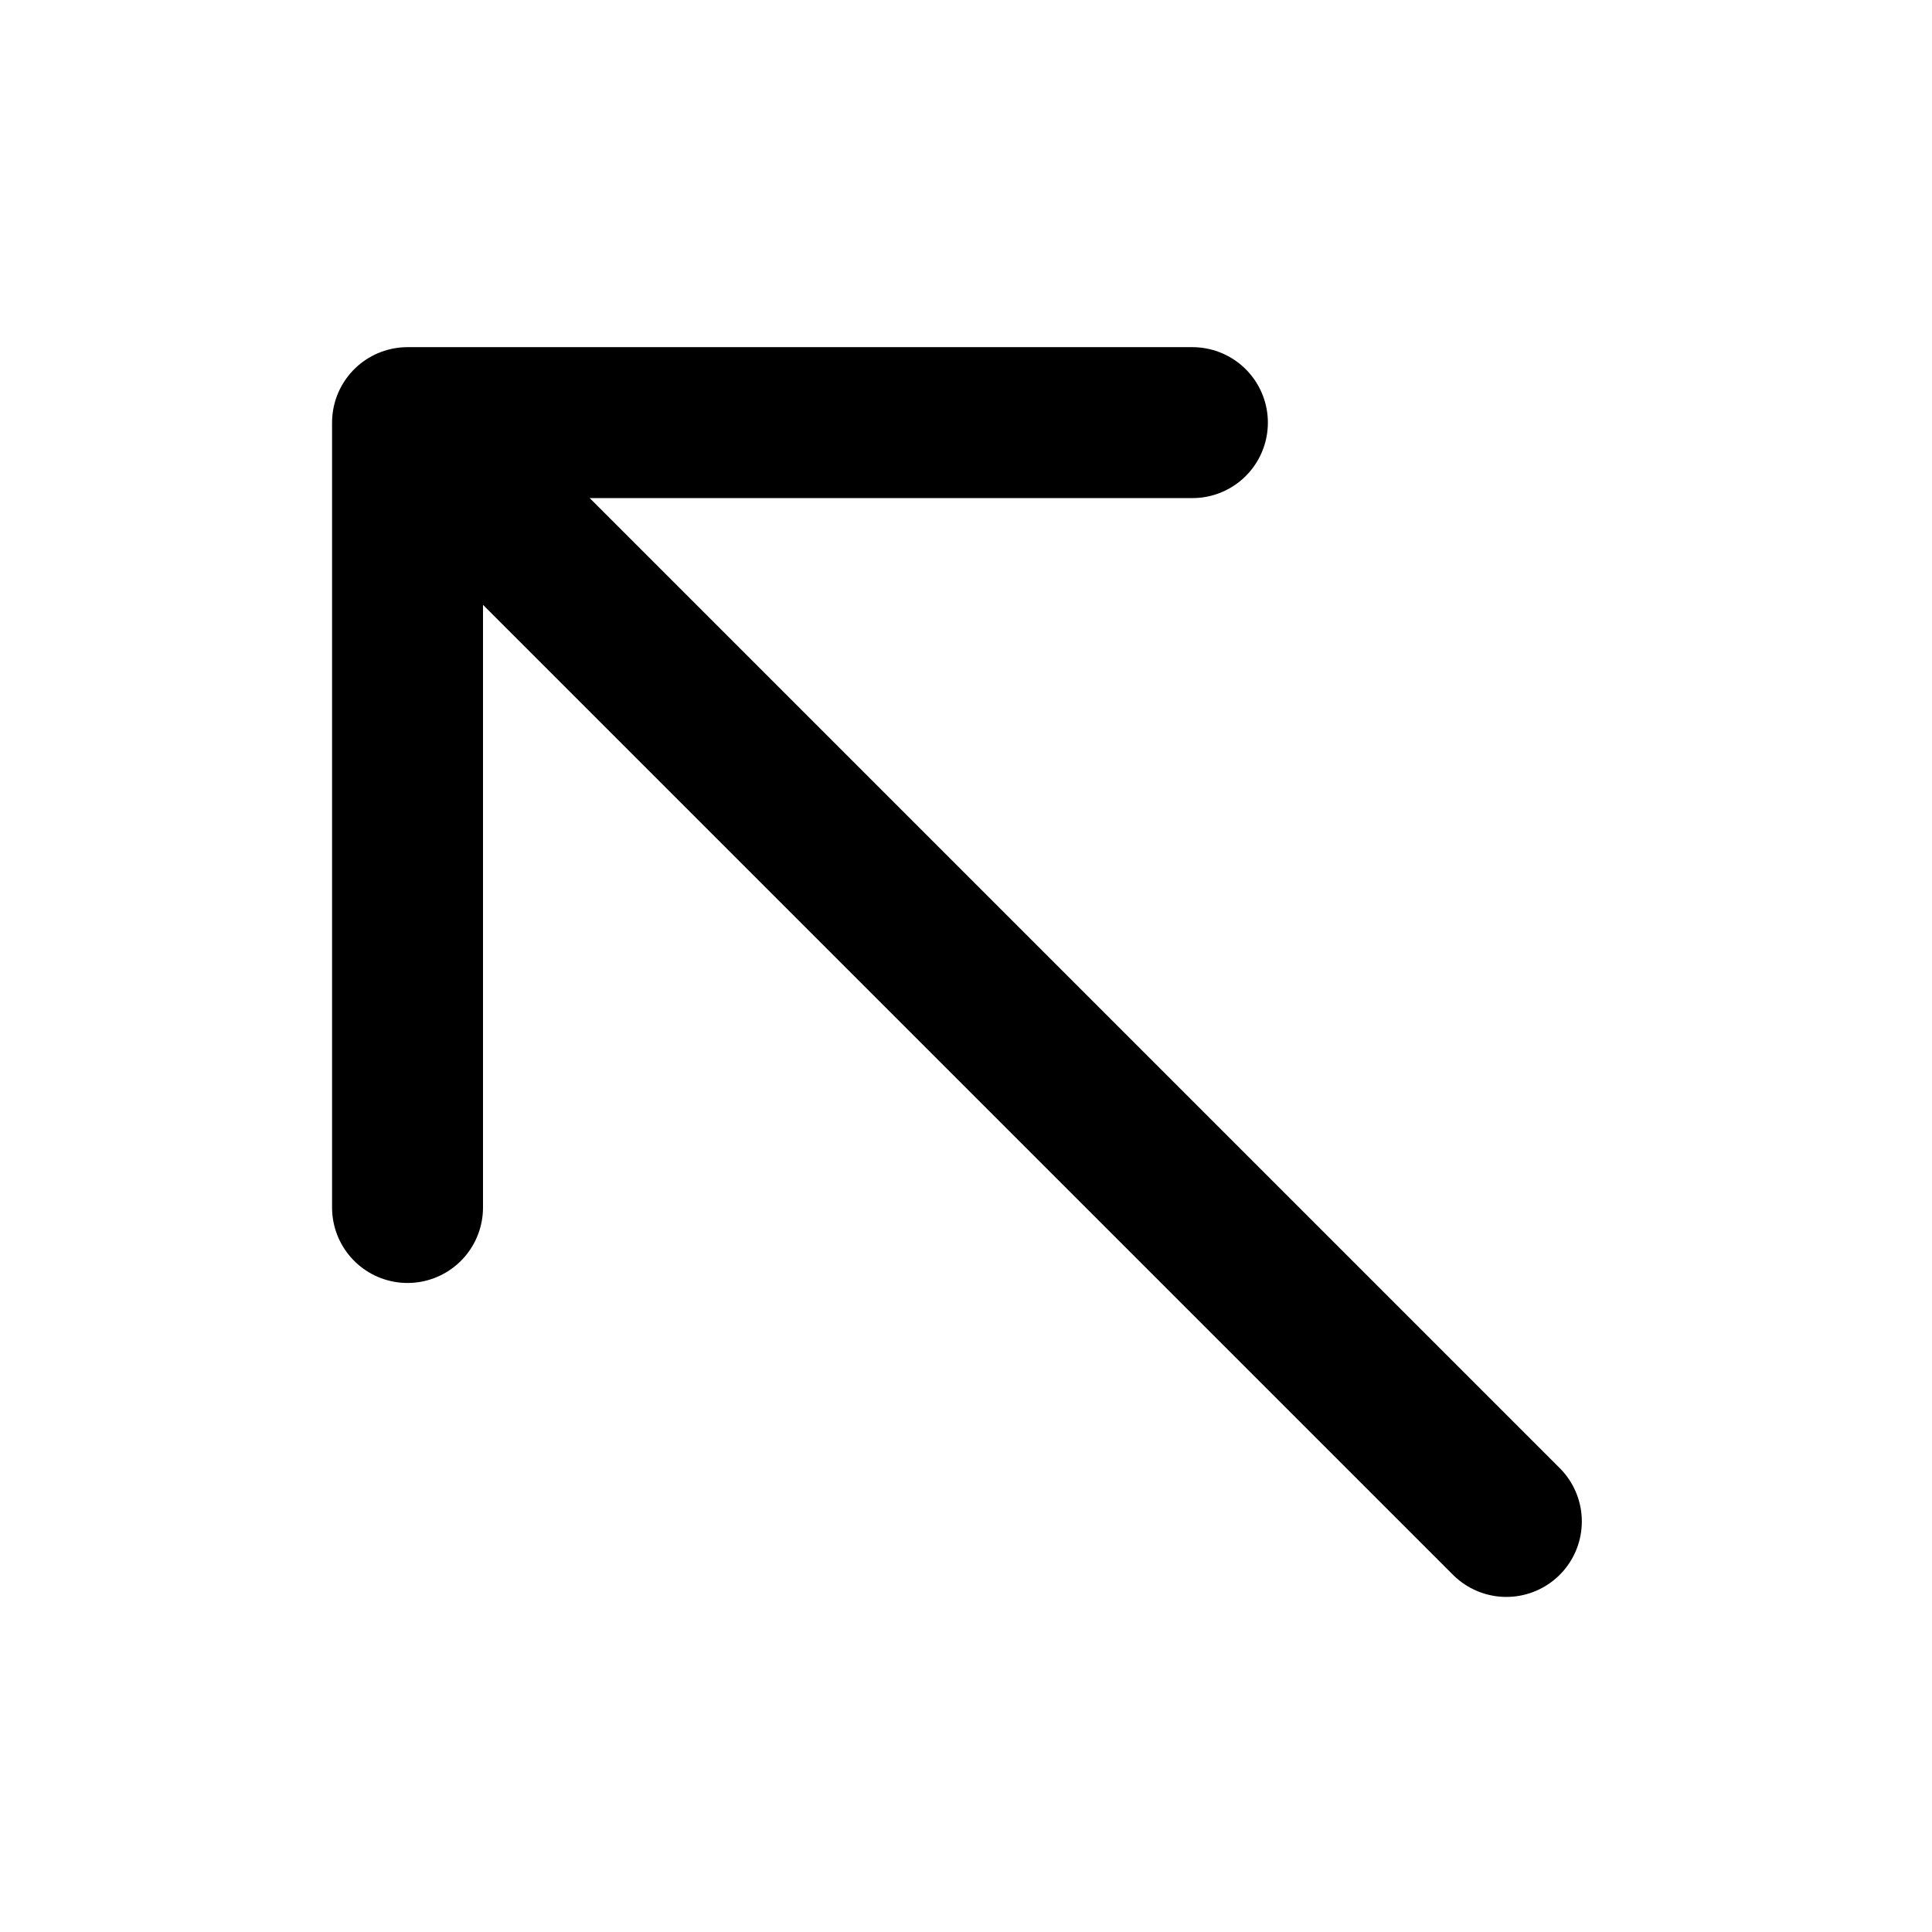
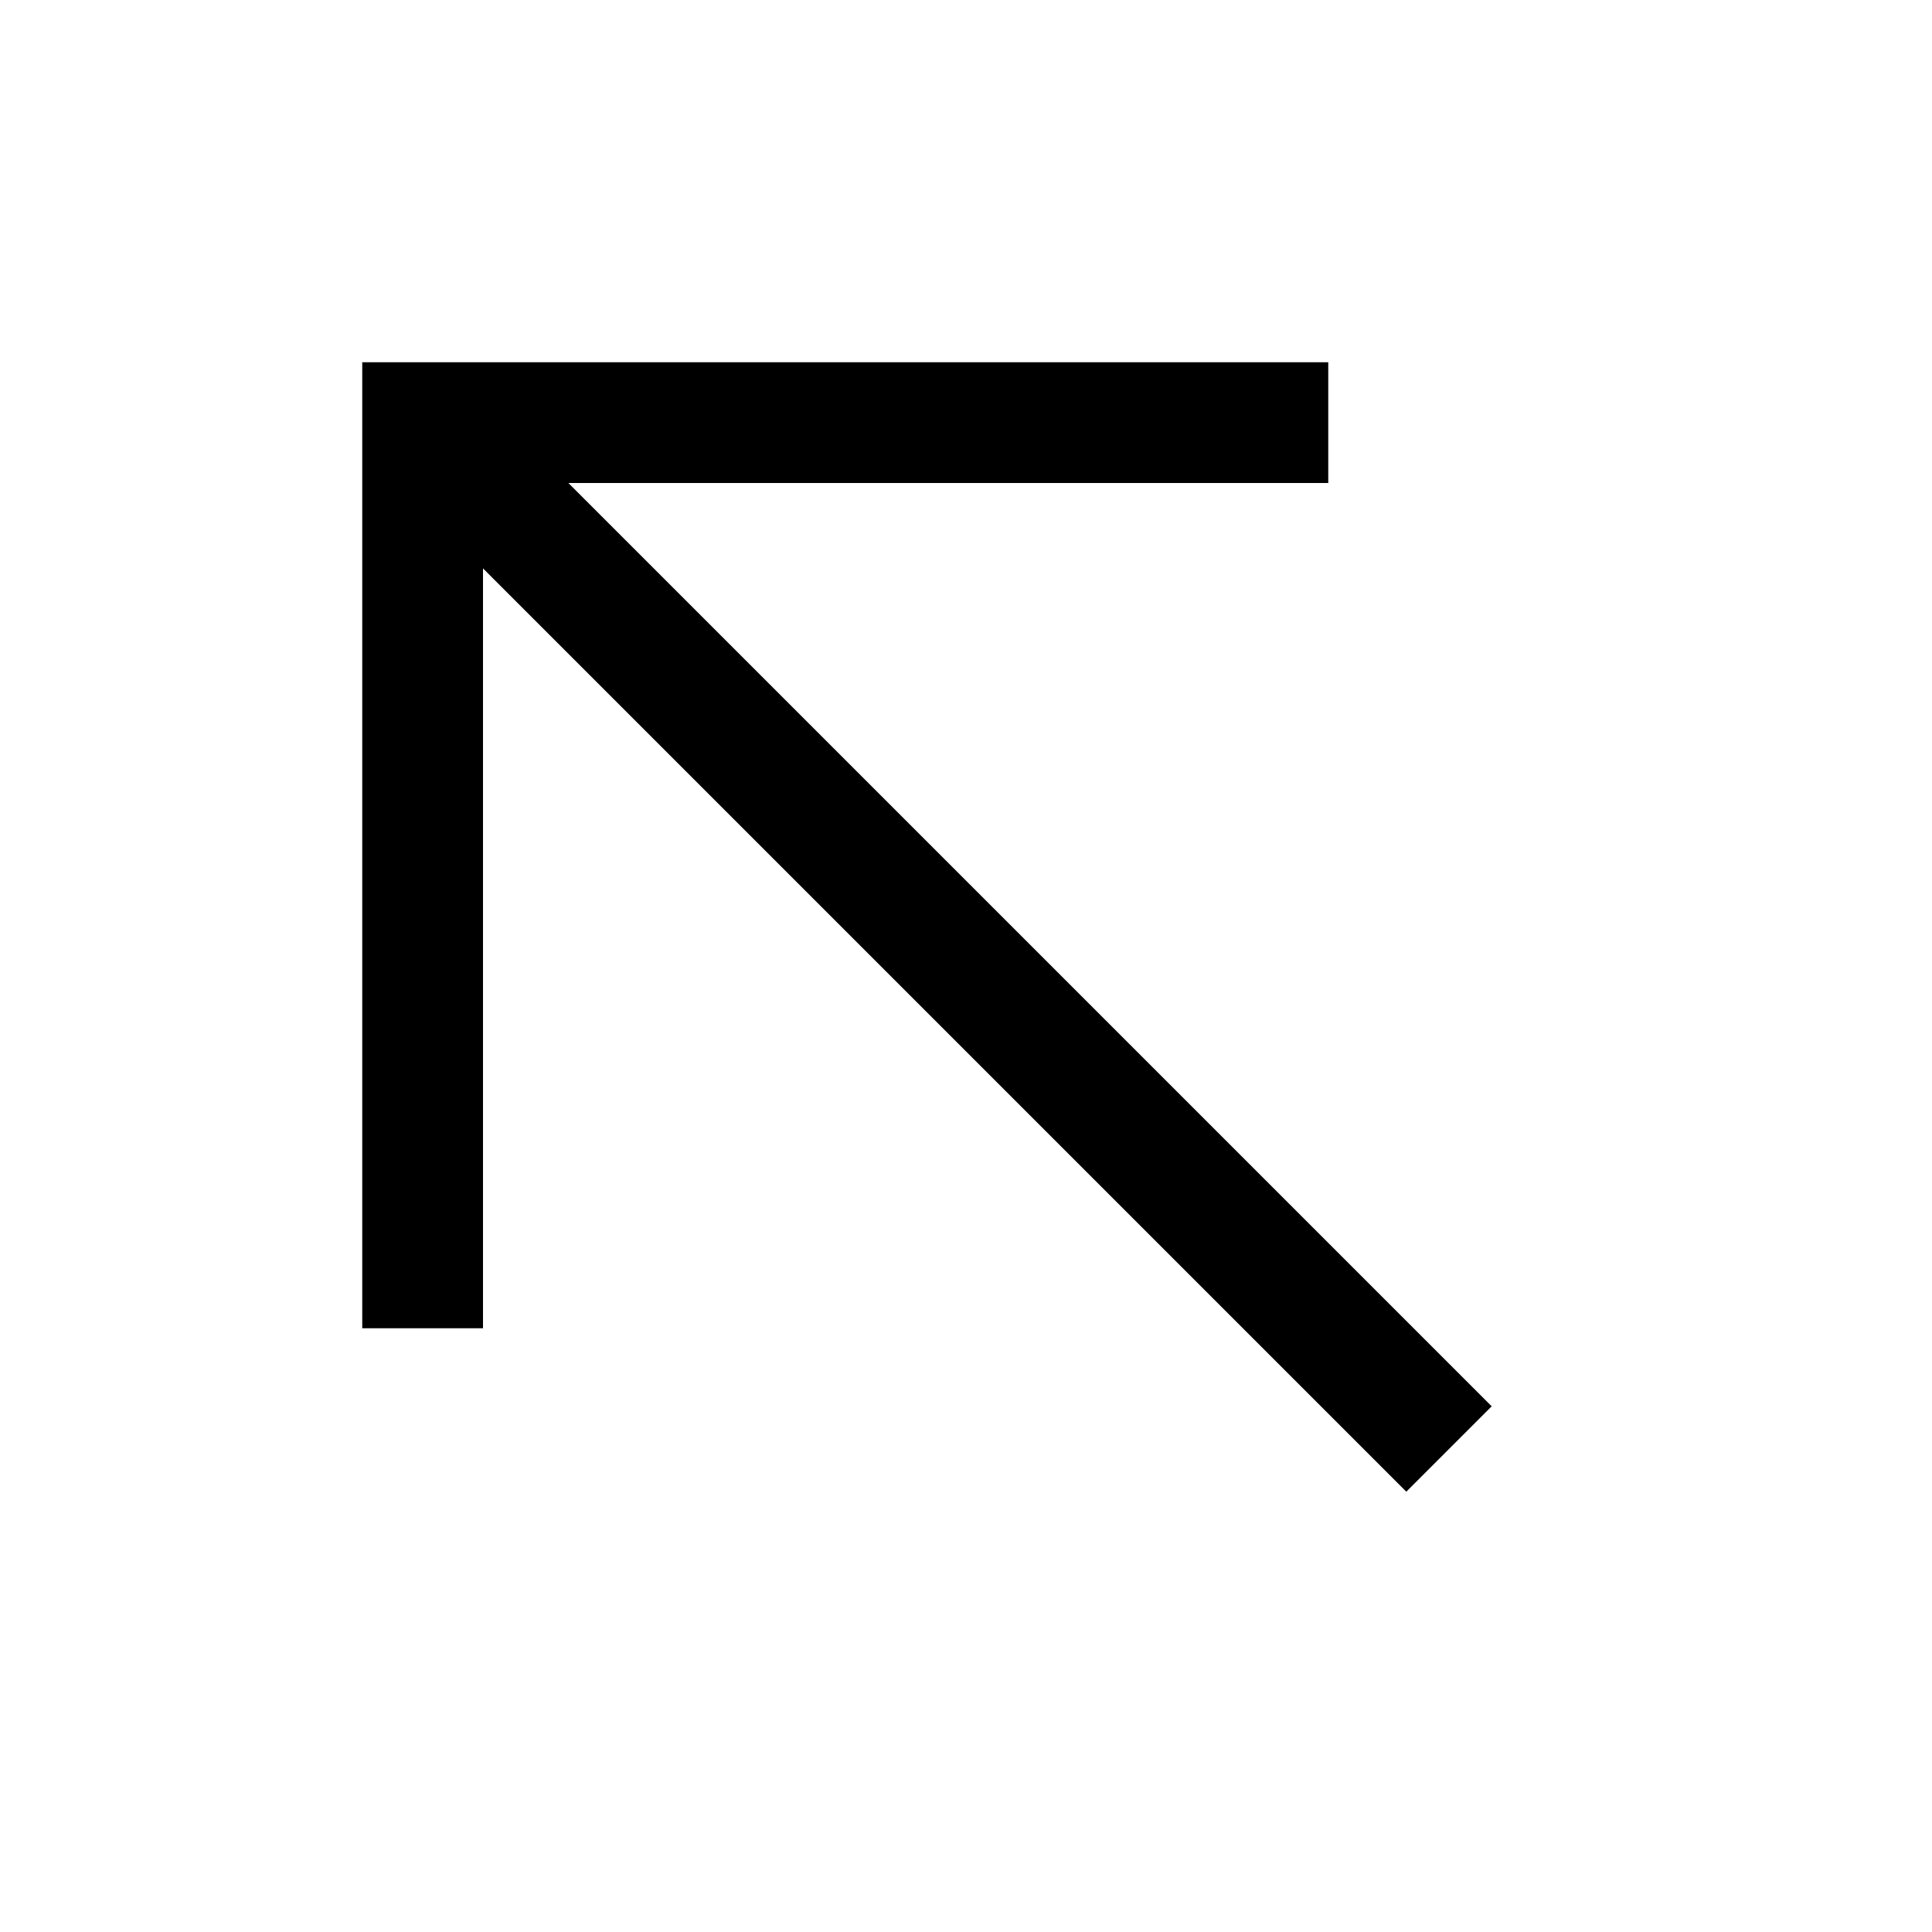
<svg xmlns="http://www.w3.org/2000/svg" version="1.1" viewBox="0 0 32 32">
-   <path d="m6.75 20v-13h13" fill="none" stroke="#000000" stroke-linecap="round" stroke-linejoin="round" stroke-width="2.5" />
-   <path d="m7.75 8 17.2 17.2" fill="#000000" stroke="#000000" stroke-linecap="round" stroke-linejoin="round" stroke-width="2.5" />
+   <path d="m22 7h-15v15" fill="none" stroke="#000000" stroke-width="2" />
+   <path d="M 24,24 8,8" fill="#000000" stroke="#000000" stroke-width="2" />
</svg>
